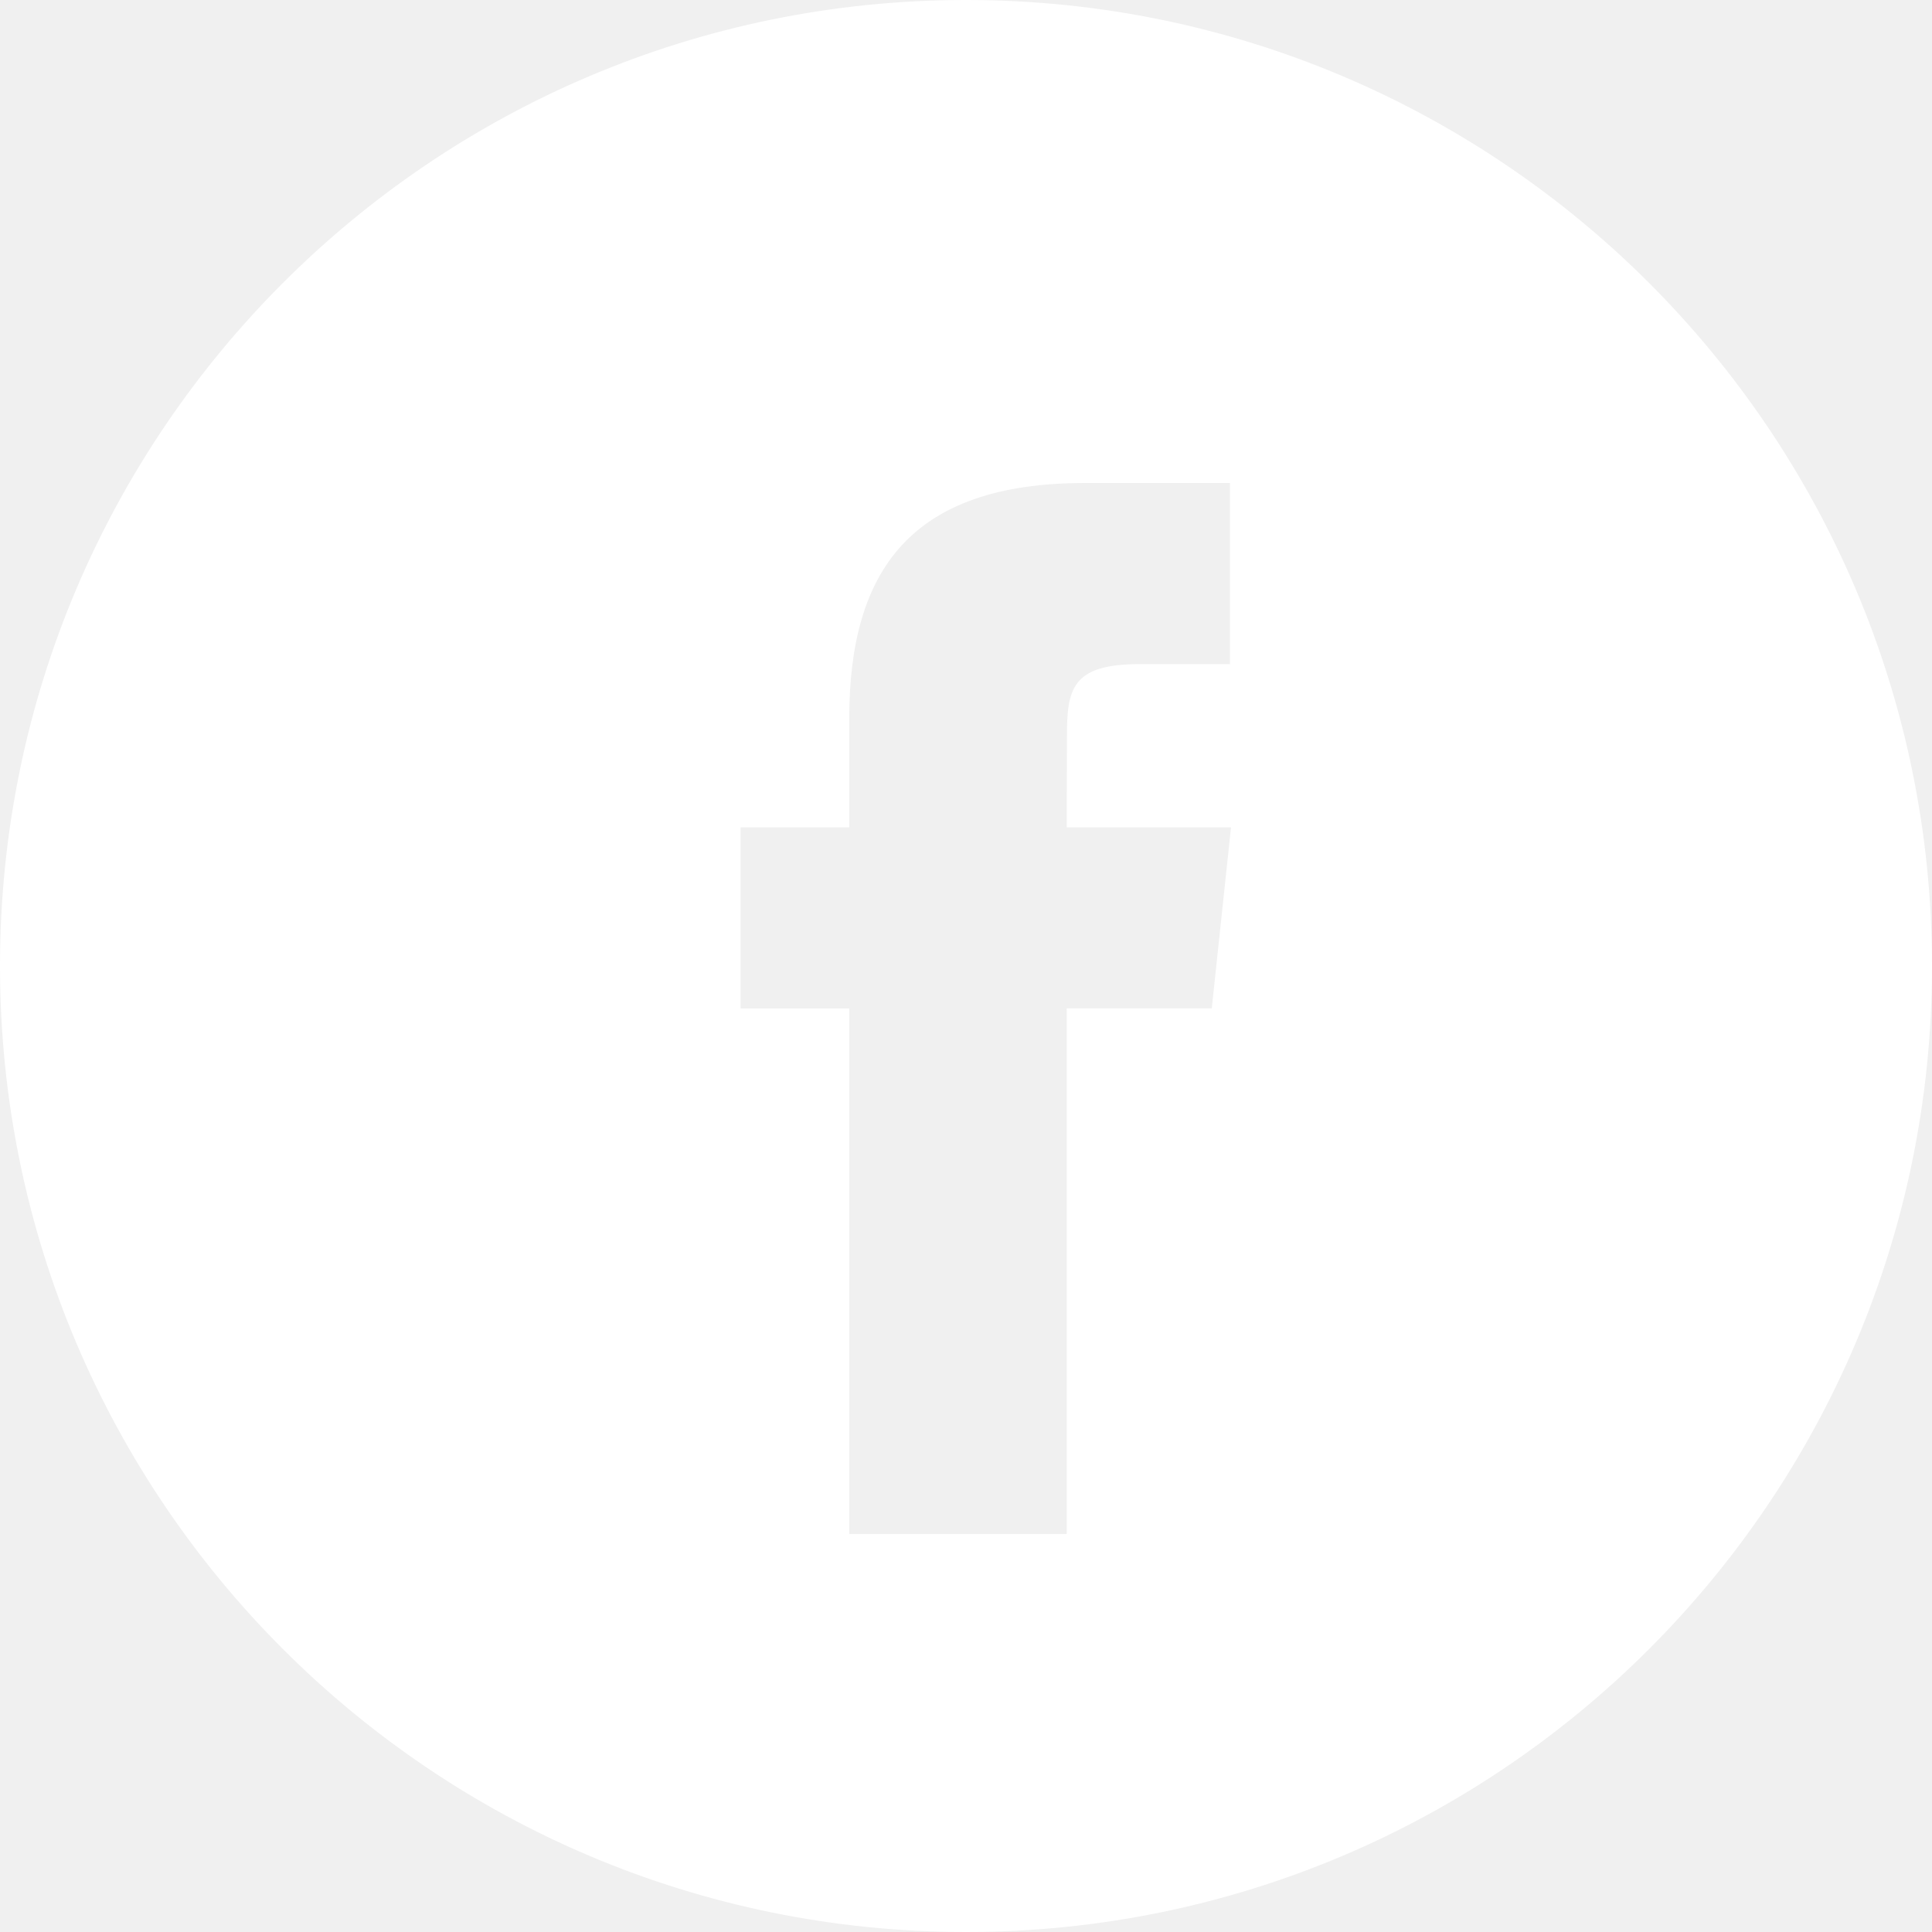
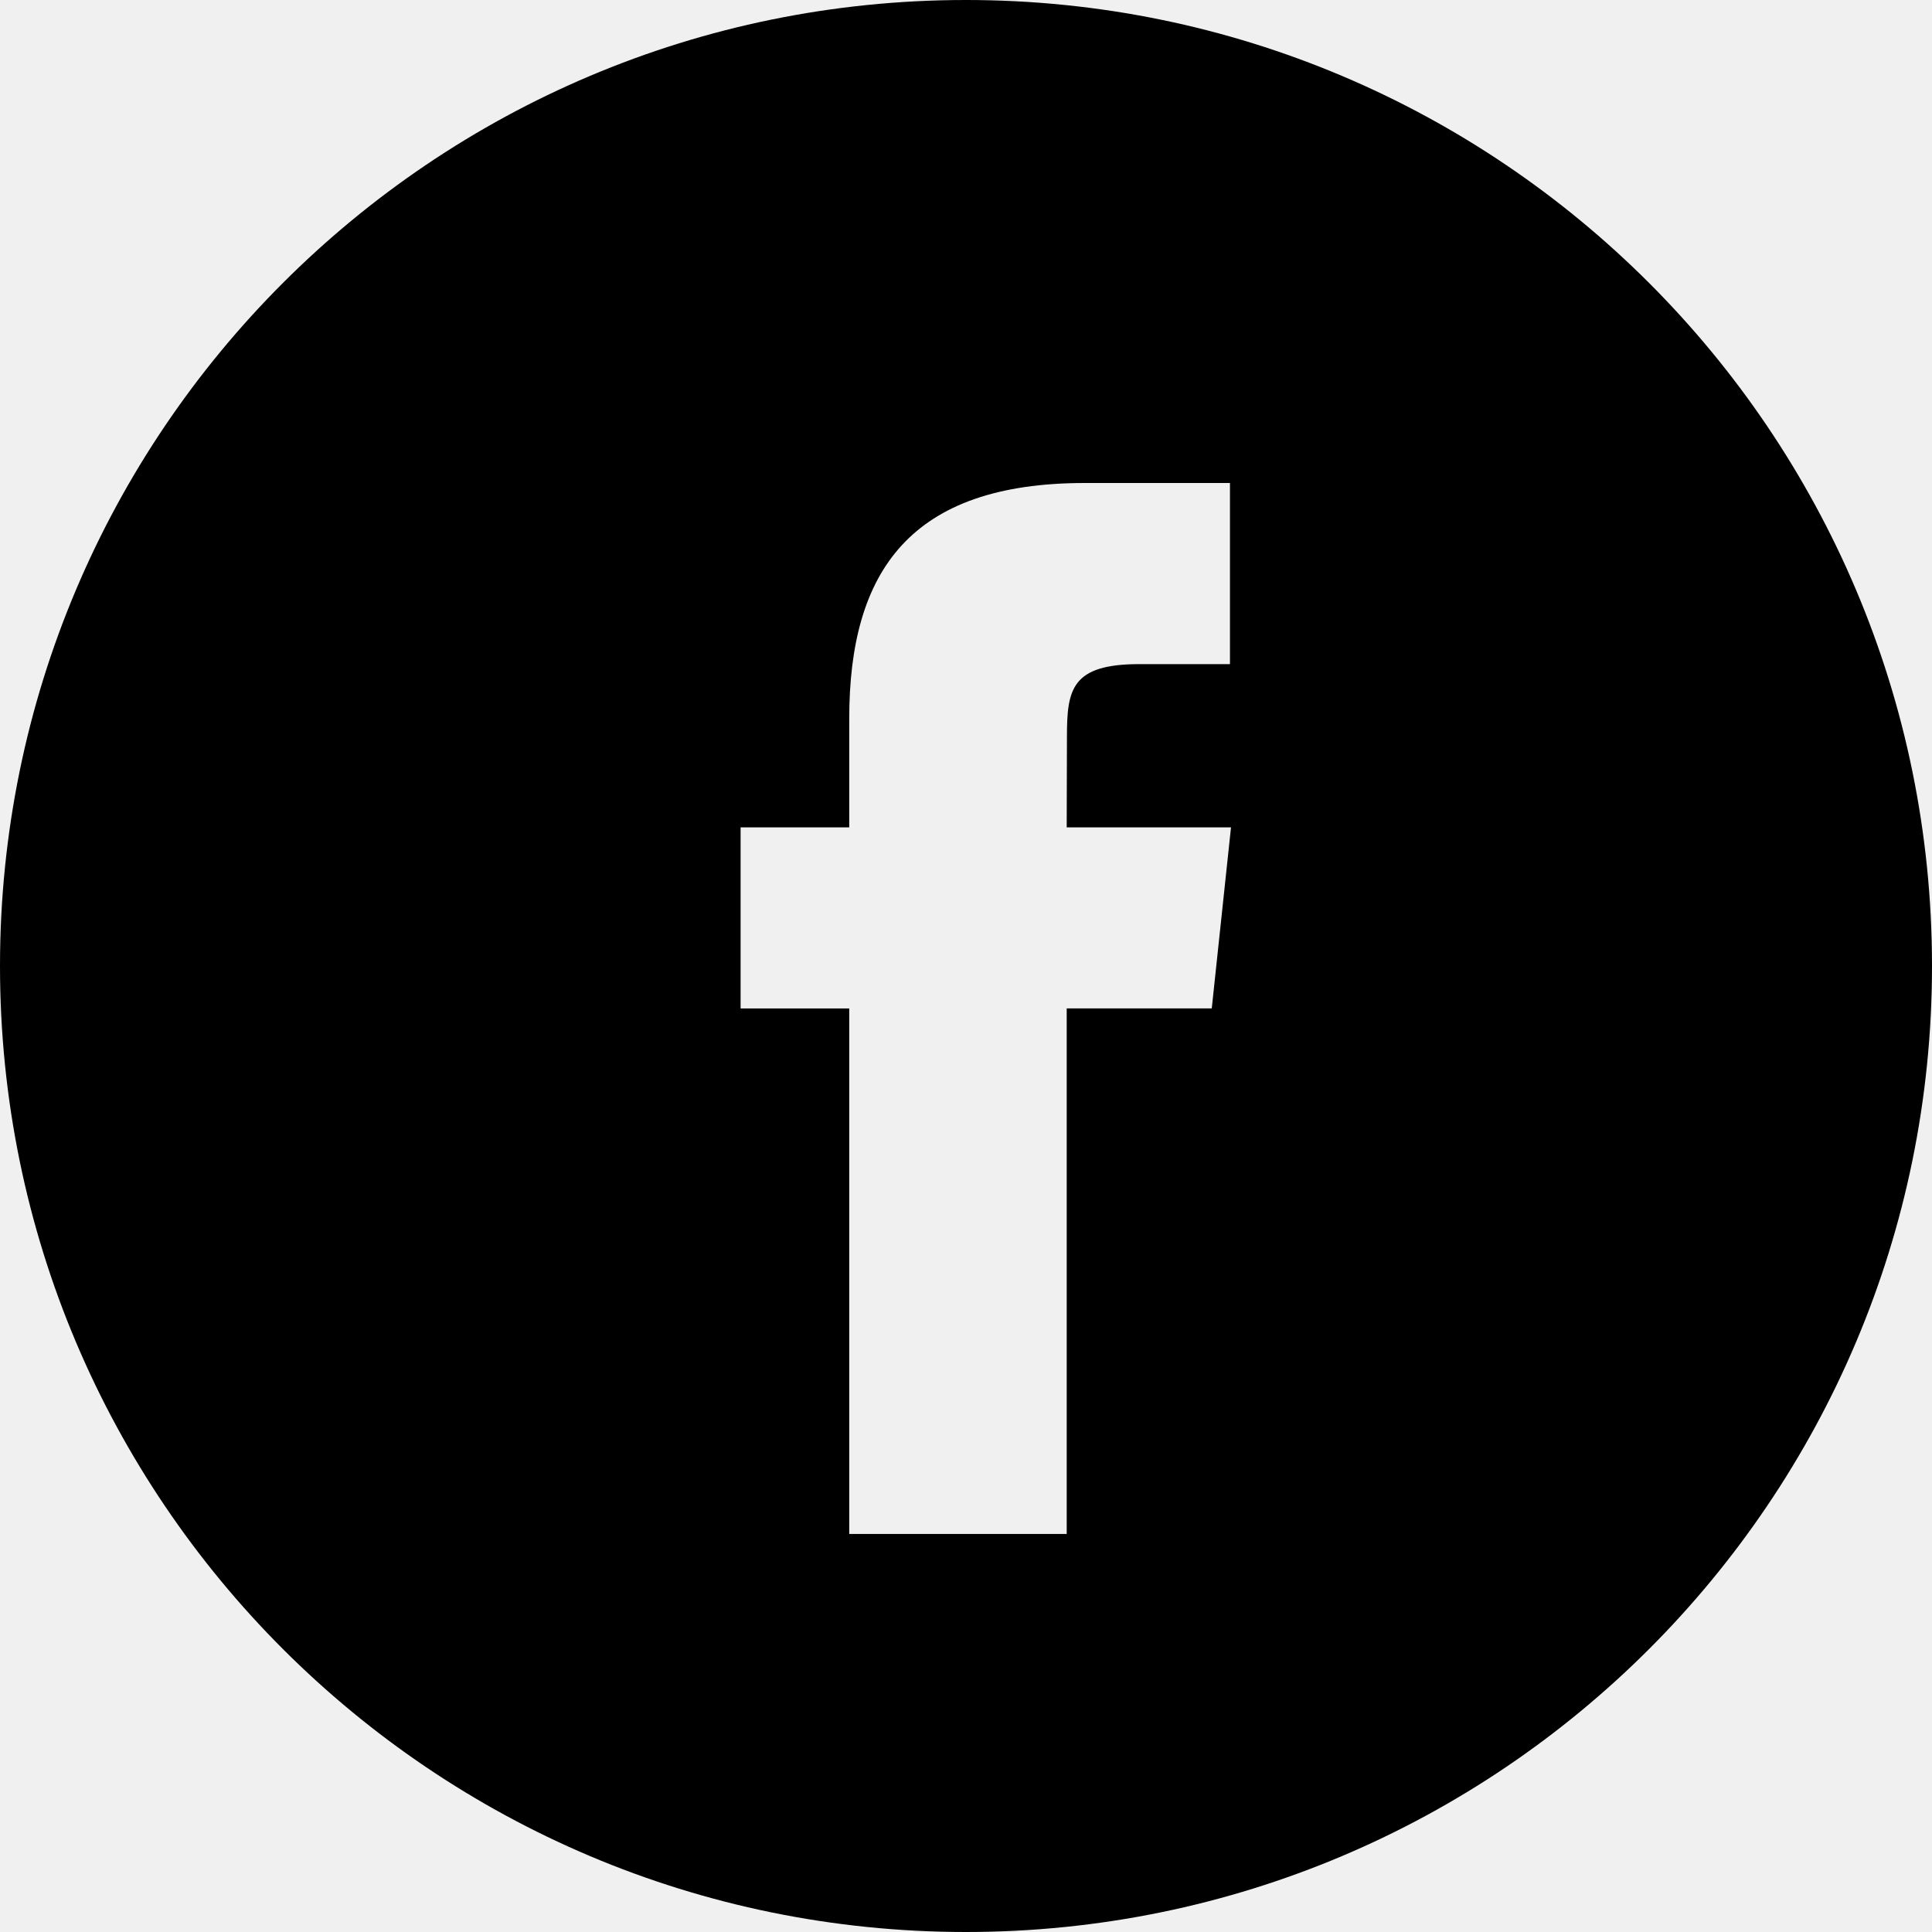
<svg xmlns="http://www.w3.org/2000/svg" width="38" height="38" viewBox="0 0 48 48" fill="none">
-   <path fill-rule="evenodd" clip-rule="evenodd" d="M24 0C10.745 0 0 10.745 0 24C0 37.255 10.745 48 24 48C37.255 48 48 37.255 48 24C48 10.745 37.255 0 24 0ZM26.502 25.054V38.111H21.099V25.055H18.4V20.555H21.099V17.854C21.099 14.183 22.623 12 26.953 12H30.558V16.5H28.305C26.619 16.5 26.508 17.129 26.508 18.302L26.502 20.555H30.584L30.106 25.054H26.502Z" fill="white" />
+   <path fill-rule="evenodd" clip-rule="evenodd" d="M24 0C10.745 0 0 10.745 0 24C0 37.255 10.745 48 24 48C37.255 48 48 37.255 48 24C48 10.745 37.255 0 24 0ZM26.502 25.054V38.111H21.099V25.055H18.4V20.555H21.099V17.854C21.099 14.183 22.623 12 26.953 12H30.558V16.5H28.305C26.619 16.5 26.508 17.129 26.508 18.302L26.502 20.555H30.584L30.106 25.054H26.502Z" fill="black" />
</svg>
